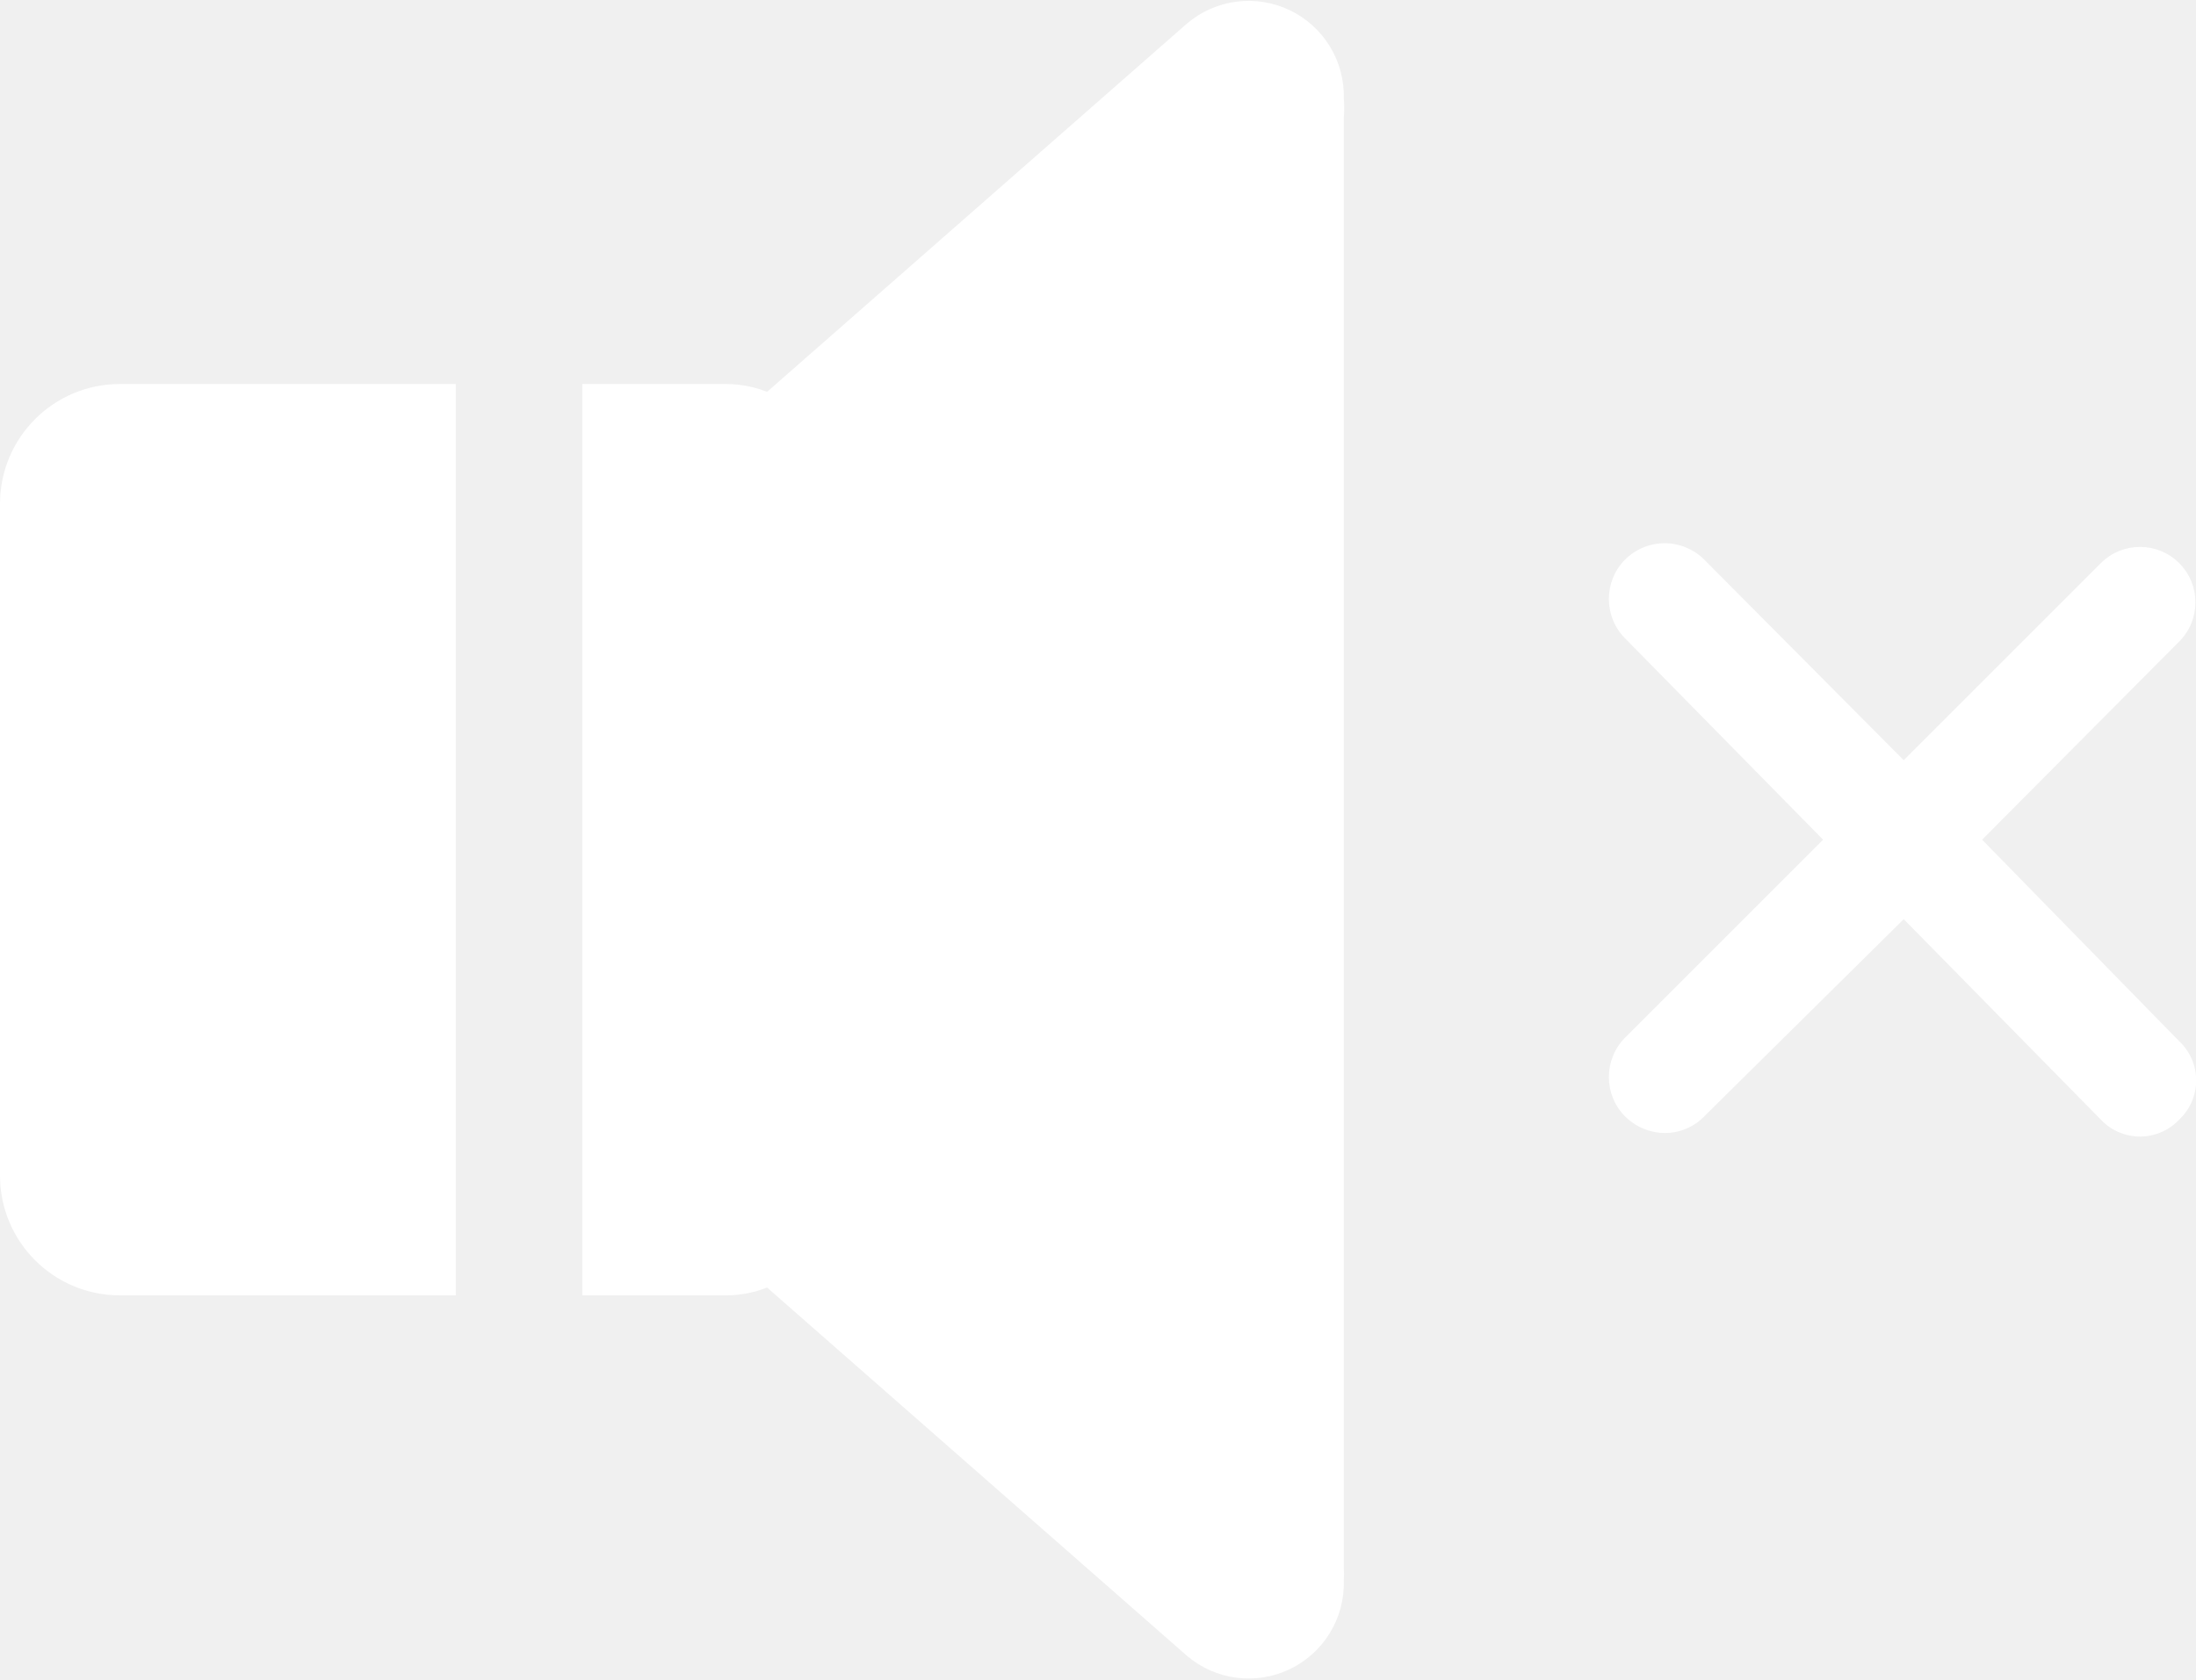
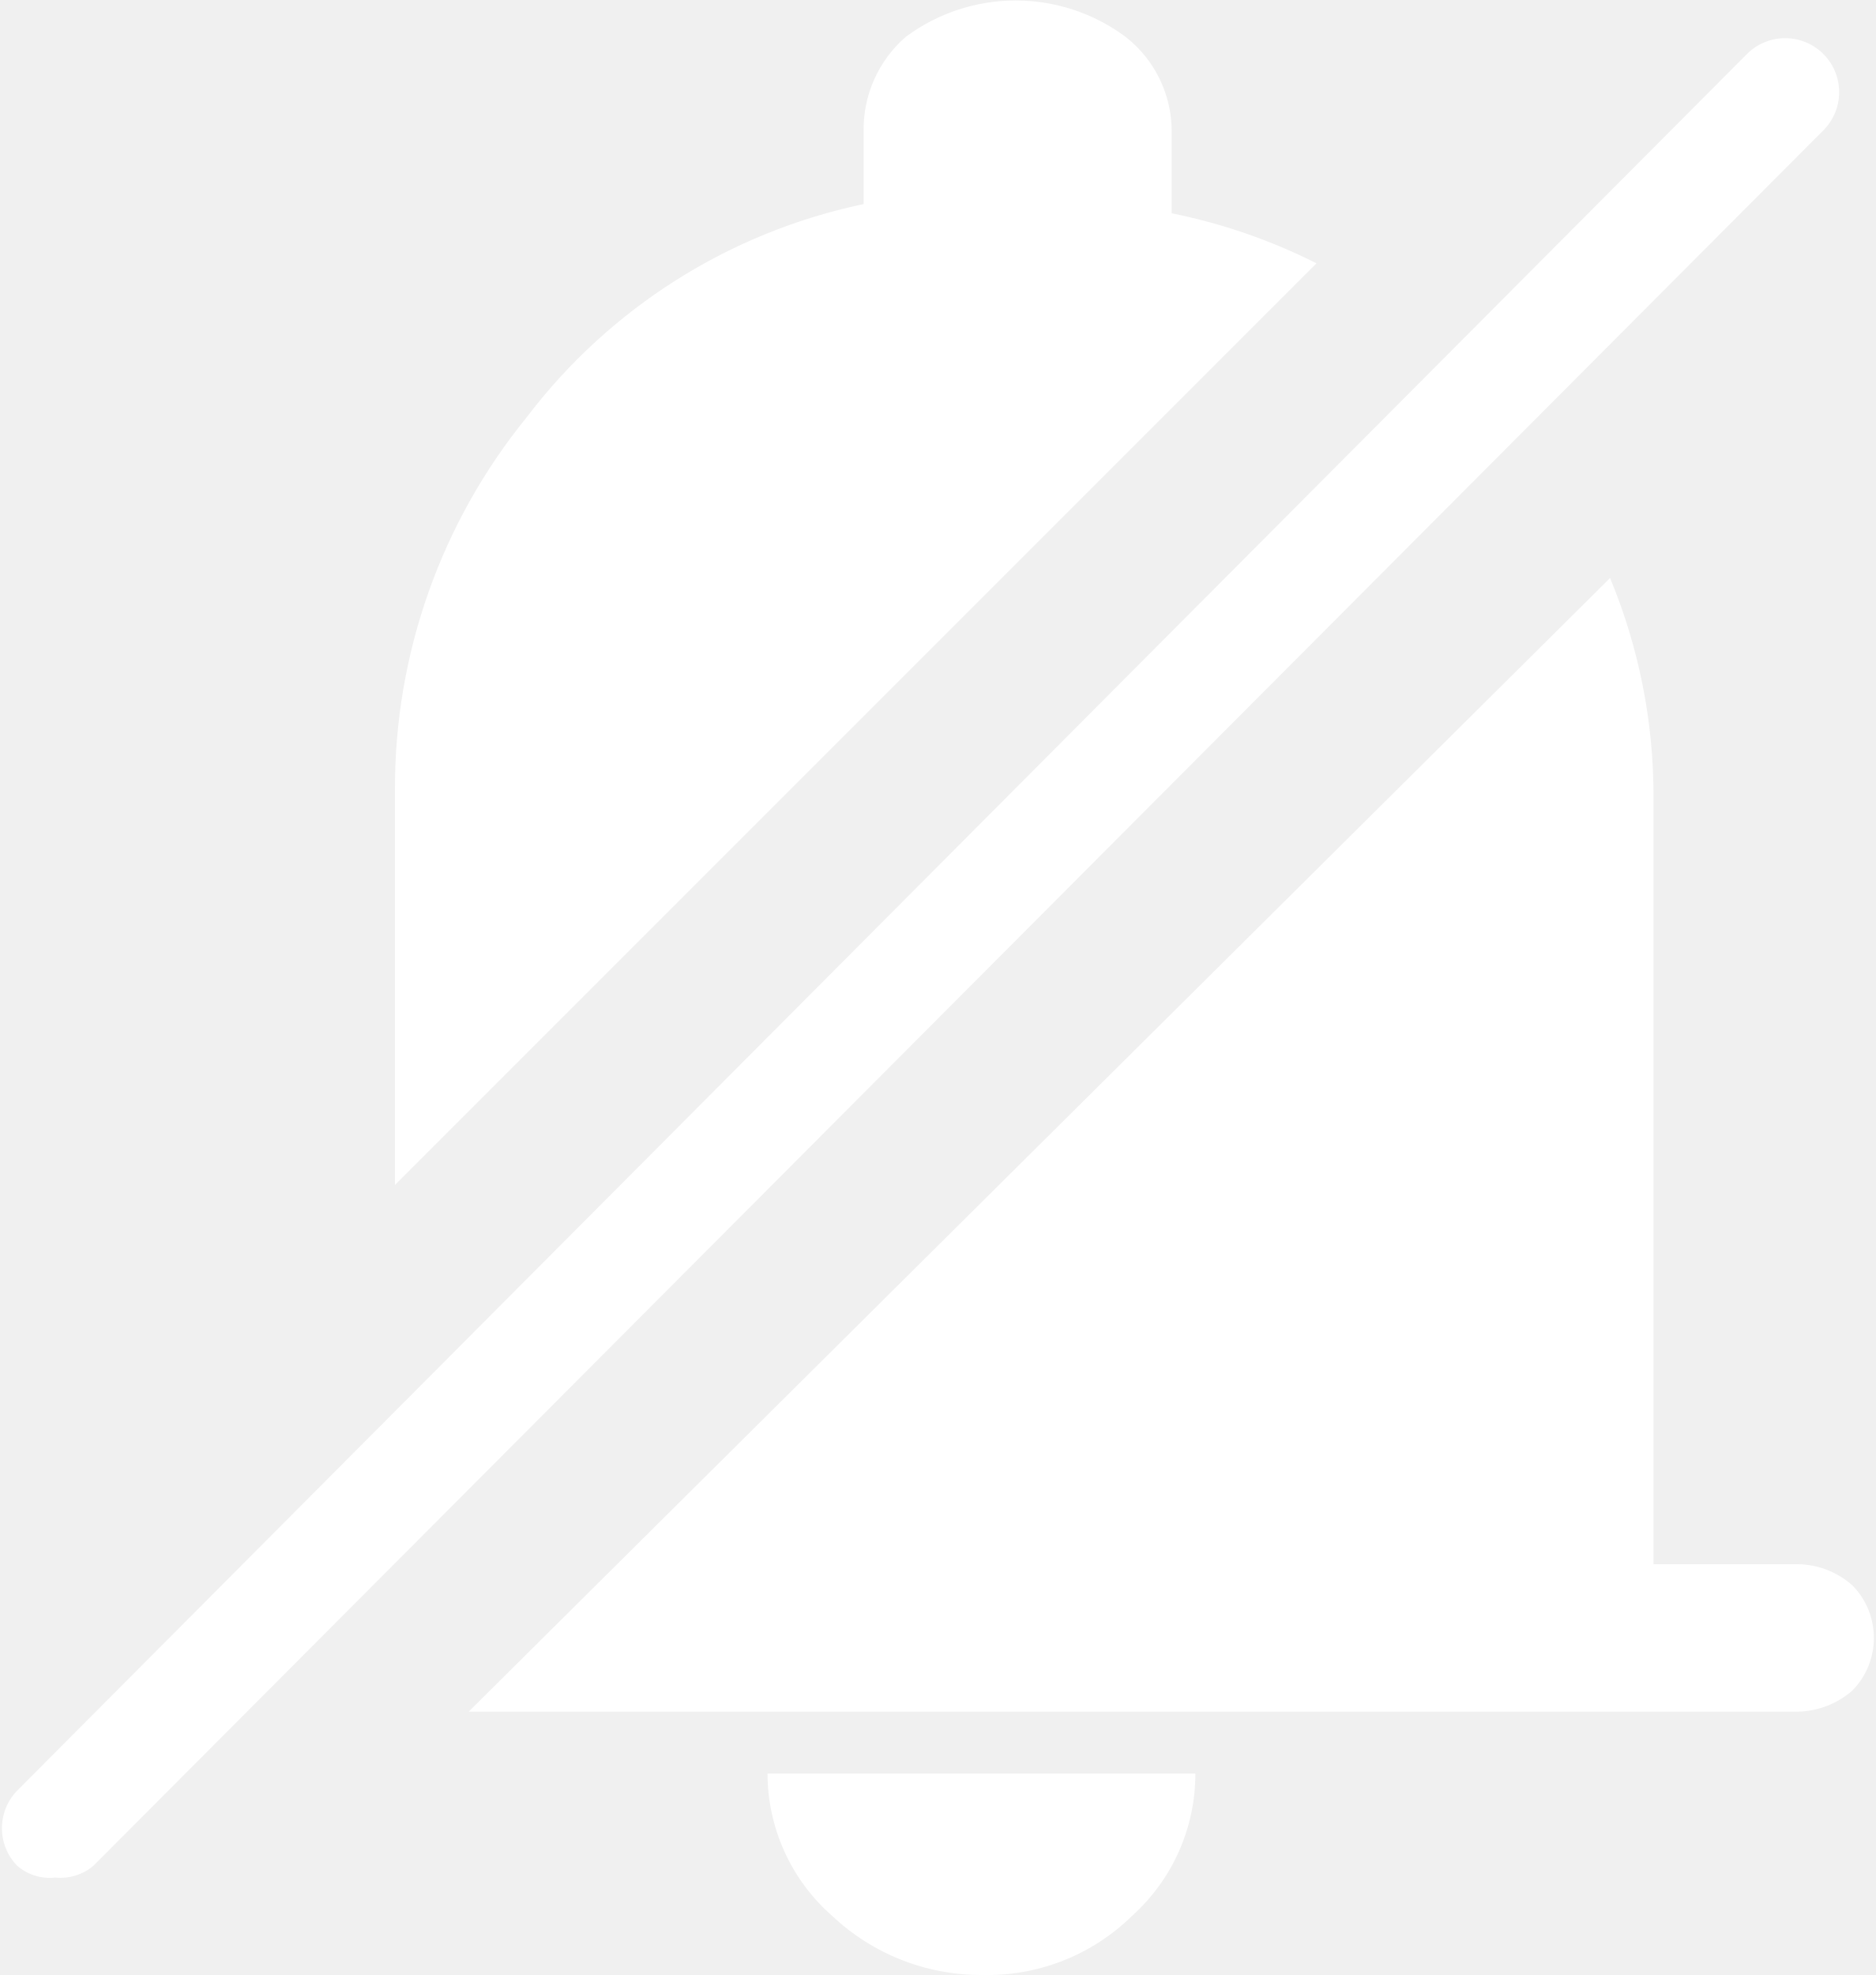
- <svg xmlns="http://www.w3.org/2000/svg" width="19.61" height="15" viewBox="0 0 19.61 15">
-   <path d="M0,4.5v6a1.07,1.07,0,0,0,1.07,1.07h3V3.43h-3A1.07,1.07,0,0,0,0,4.5Z" fill="#fff" />
-   <path d="M10.6.21,6.85,3.5a1,1,0,0,0-.36-.07H5.2v8.14H6.49a1,1,0,0,0,.36-.07l3.75,3.29A.85.85,0,0,0,12,14.12.91.91,0,0,0,12,14V1.05a1,1,0,0,0,0-.17A.85.85,0,0,0,10.6.21Z" fill="#fff" />
-   <path d="M17.7,7.5l1.76-1.77a.49.49,0,0,0-.7-.7L17,6.79,15.22,5a.5.5,0,0,0-.71,0,.5.5,0,0,0,0,.7L16.28,7.5,14.51,9.27a.5.5,0,0,0,0,.7.51.51,0,0,0,.36.15.49.49,0,0,0,.35-.15L17,8.21,18.76,10a.48.48,0,0,0,.7,0,.48.48,0,0,0,0-.7Z" fill="#fff" />
+ <svg xmlns="http://www.w3.org/2000/svg" width="14.25" height="15" viewBox="0 0 14.25 15">
+   <path d="M7.46,15a1.65,1.65,0,0,1-1.14-.45,1.44,1.44,0,0,1-.49-1.08H9.08a1.45,1.45,0,0,1-.48,1.08A1.57,1.57,0,0,1,7.46,15Z" fill="#fff" />
+   <path d="M10,2a4.35,4.35,0,0,0-1.1-.38V1A.91.91,0,0,0,8.55.28a1.4,1.4,0,0,0-1.67,0A.93.93,0,0,0,6.56,1v.55A4.33,4.33,0,0,0,4,3.17,4.46,4.46,0,0,0,3,6V9Z" fill="#fff" />
+   <path d="M13.63,11.88H12.56V6.05a4.31,4.31,0,0,0-.33-1.66L3.56,13H13.63a.65.65,0,0,0,.44-.16.57.57,0,0,0,0-.8l0,0h0A.64.64,0,0,0,13.63,11.88Z" fill="#fff" />
+   <path d="M.42,14.26a.38.38,0,0,1-.29-.09.41.41,0,0,1,0-.57l0,0L13.27.41a.41.41,0,0,1,.58.58L.71,14.17A.39.39,0,0,1,.42,14.26Z" fill="#fff" />
</svg>
